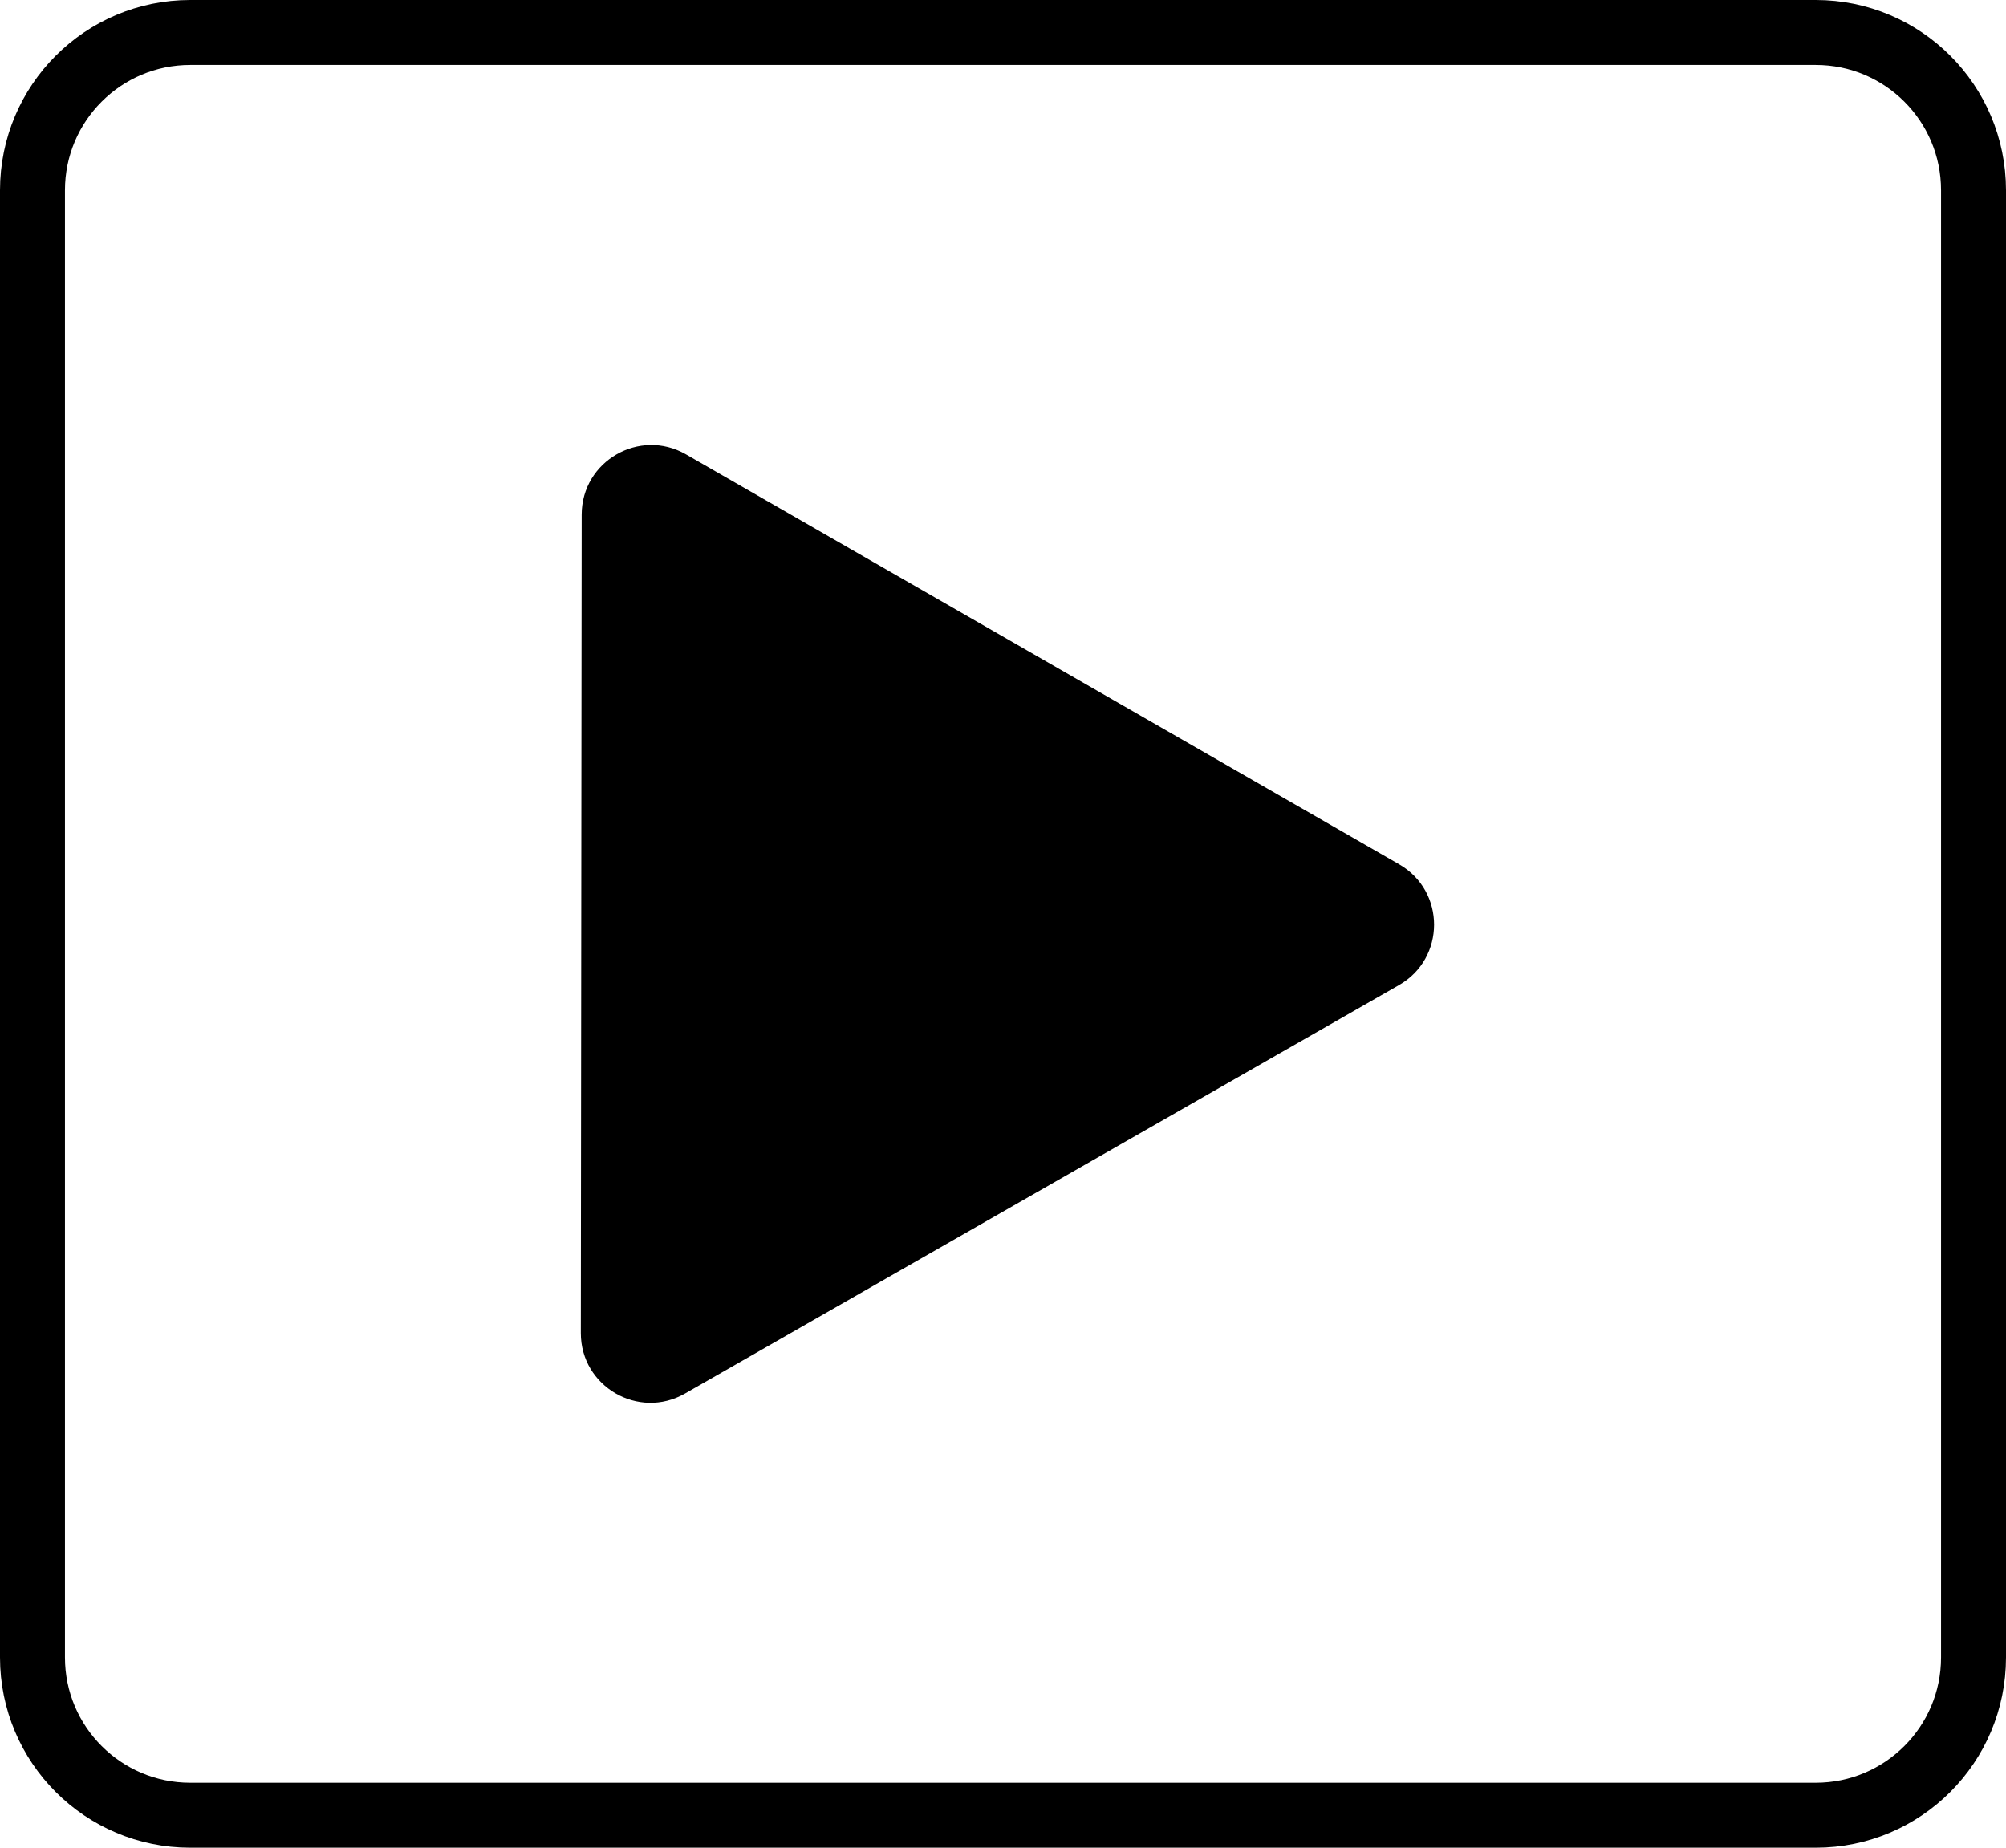
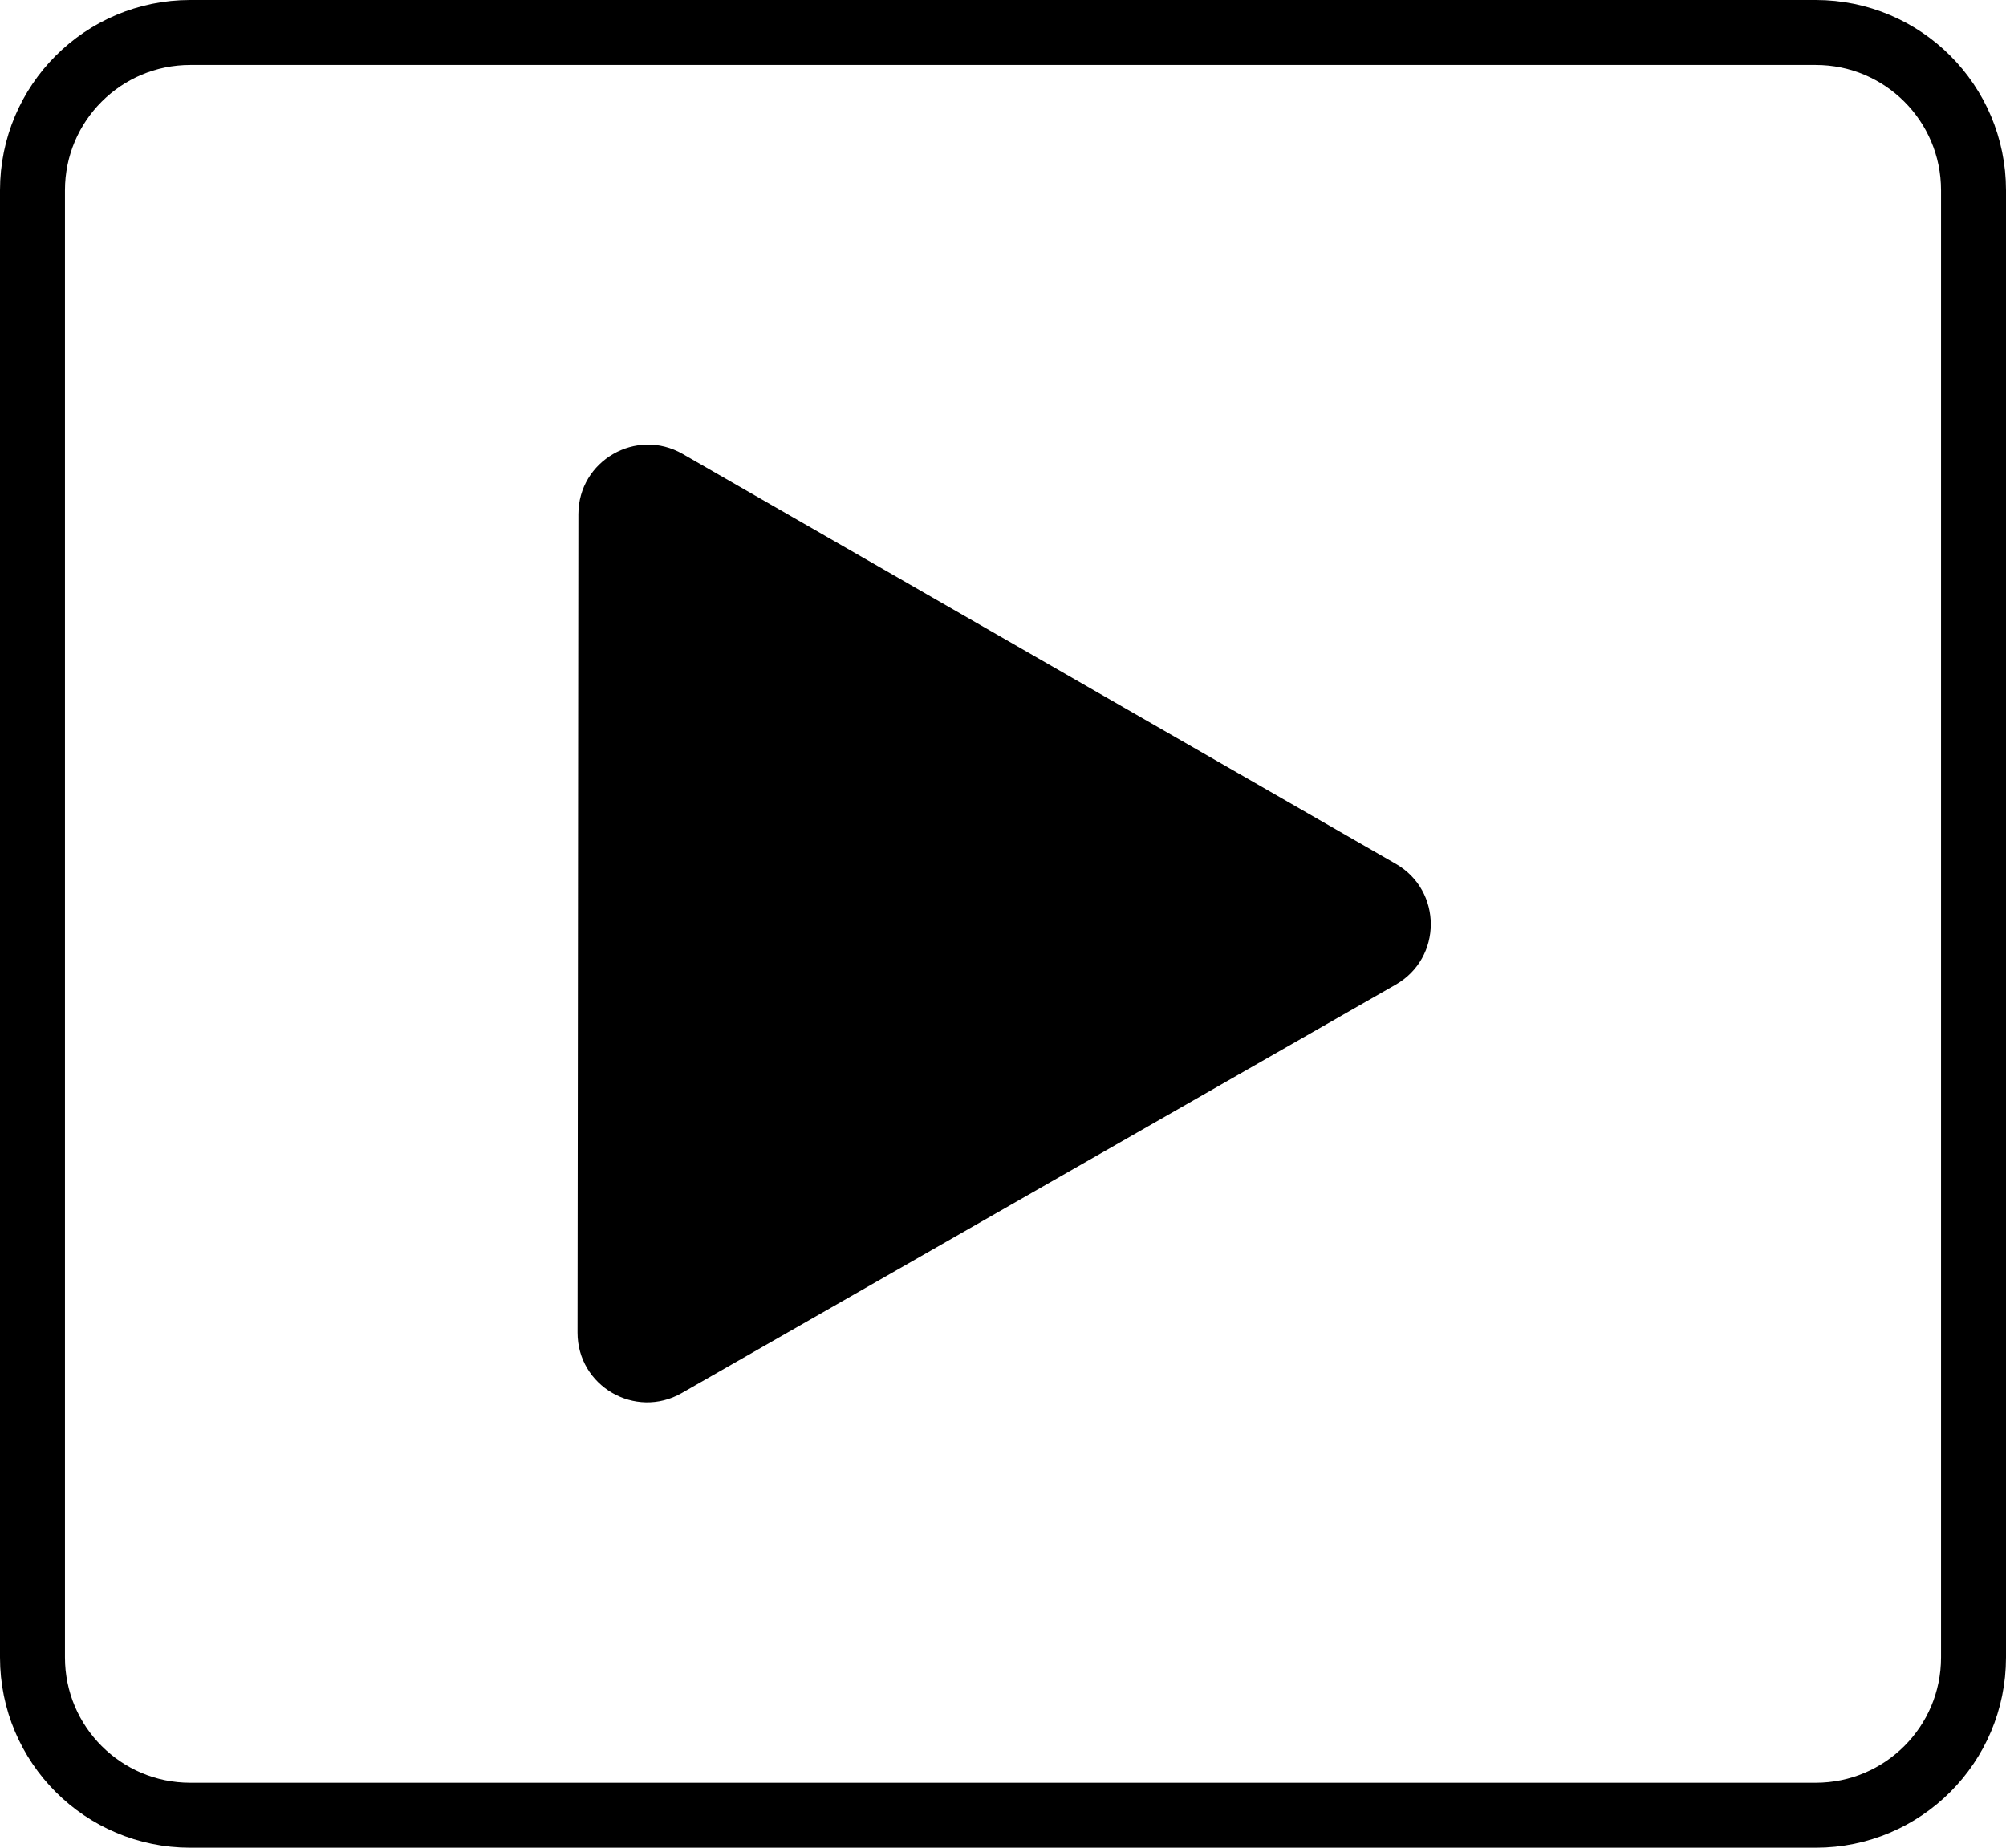
<svg xmlns="http://www.w3.org/2000/svg" width="4323" height="3982" viewBox="0 0 4323 3982" fill="none">
  <rect x="70" y="70" width="4183" height="3841.71" rx="340" stroke="black" stroke-width="140" />
-   <path d="M3015.26 1862.54C3115.72 1920.28 3115.57 2065.26 3014.99 2122.79L1476.18 3003.01C1376.12 3060.25 1251.58 2987.93 1251.7 2872.65L1253.53 1109.02C1253.65 993.745 1378.34 921.682 1478.28 979.124L3015.26 1862.54Z" fill="black" />
+   <path d="M3008.16 1861.6C3108.62 1919.34 3108.47 2064.32 3007.89 2121.85L1469.08 3002.07C1369.02 3059.31 1244.48 2986.99 1244.6 2871.71L1246.43 1108.08C1246.55 992.806 1371.24 920.742 1471.18 978.185L3008.16 1861.6Z" fill="black" />
</svg>
